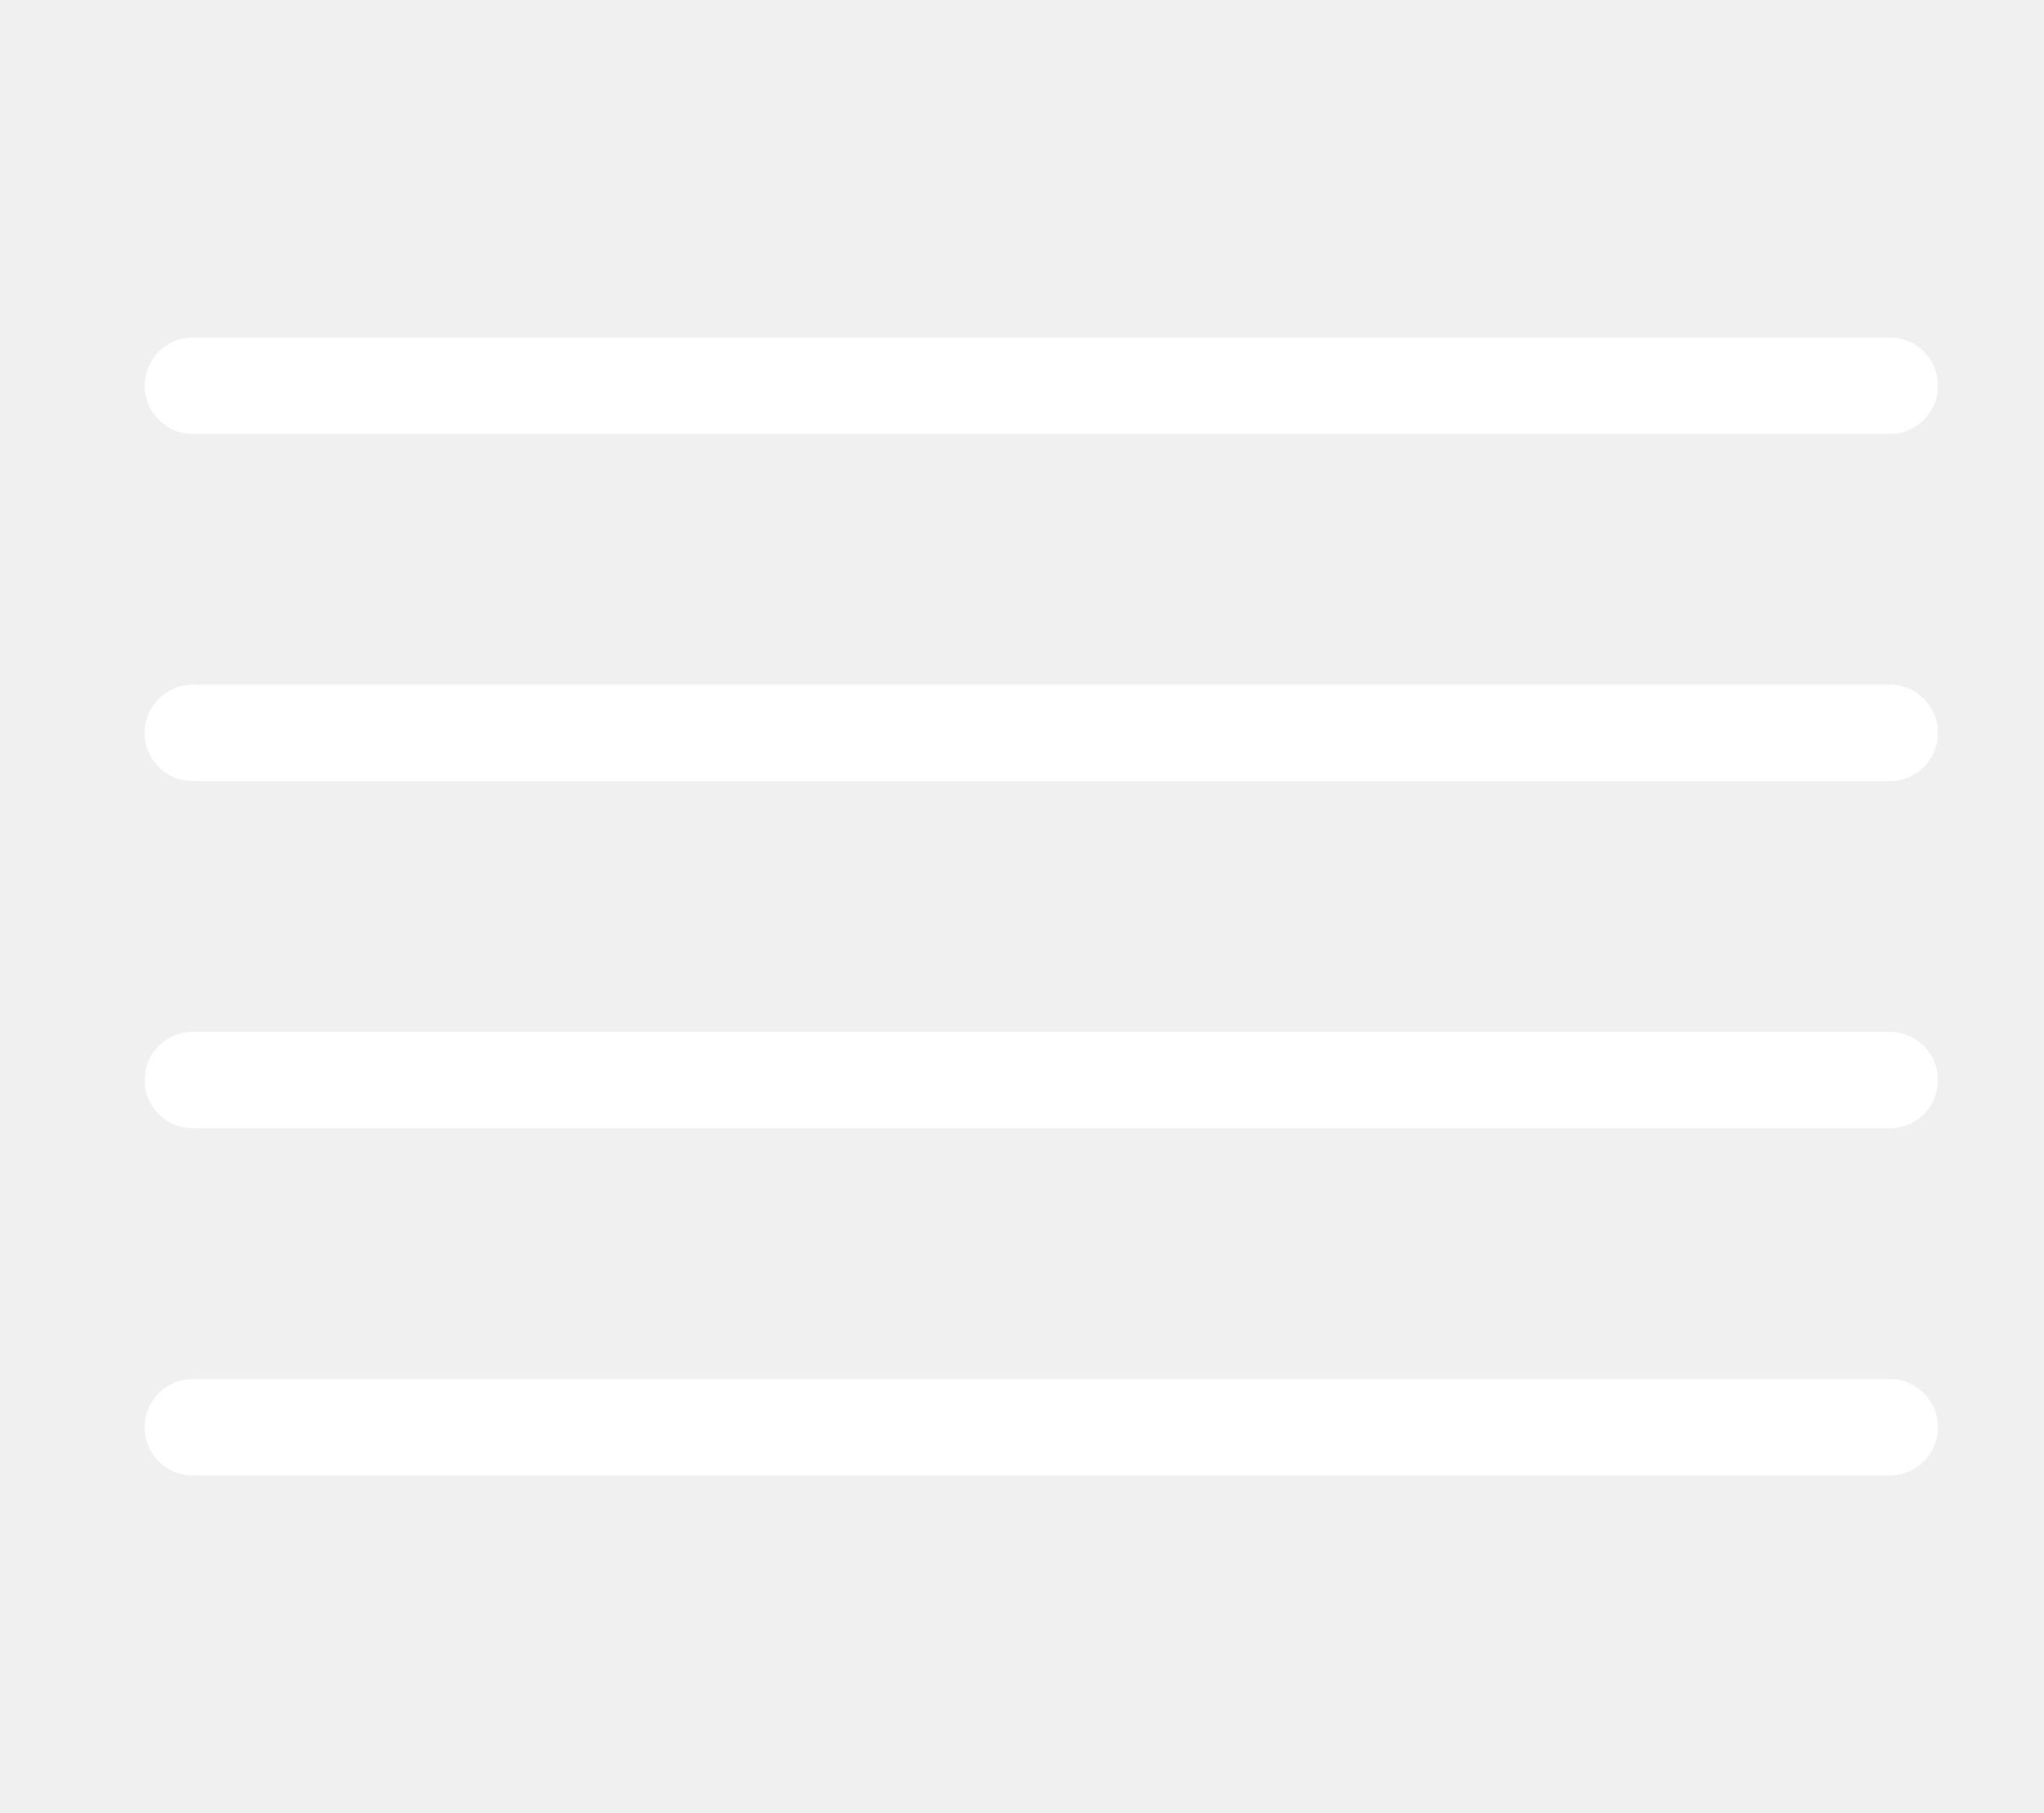
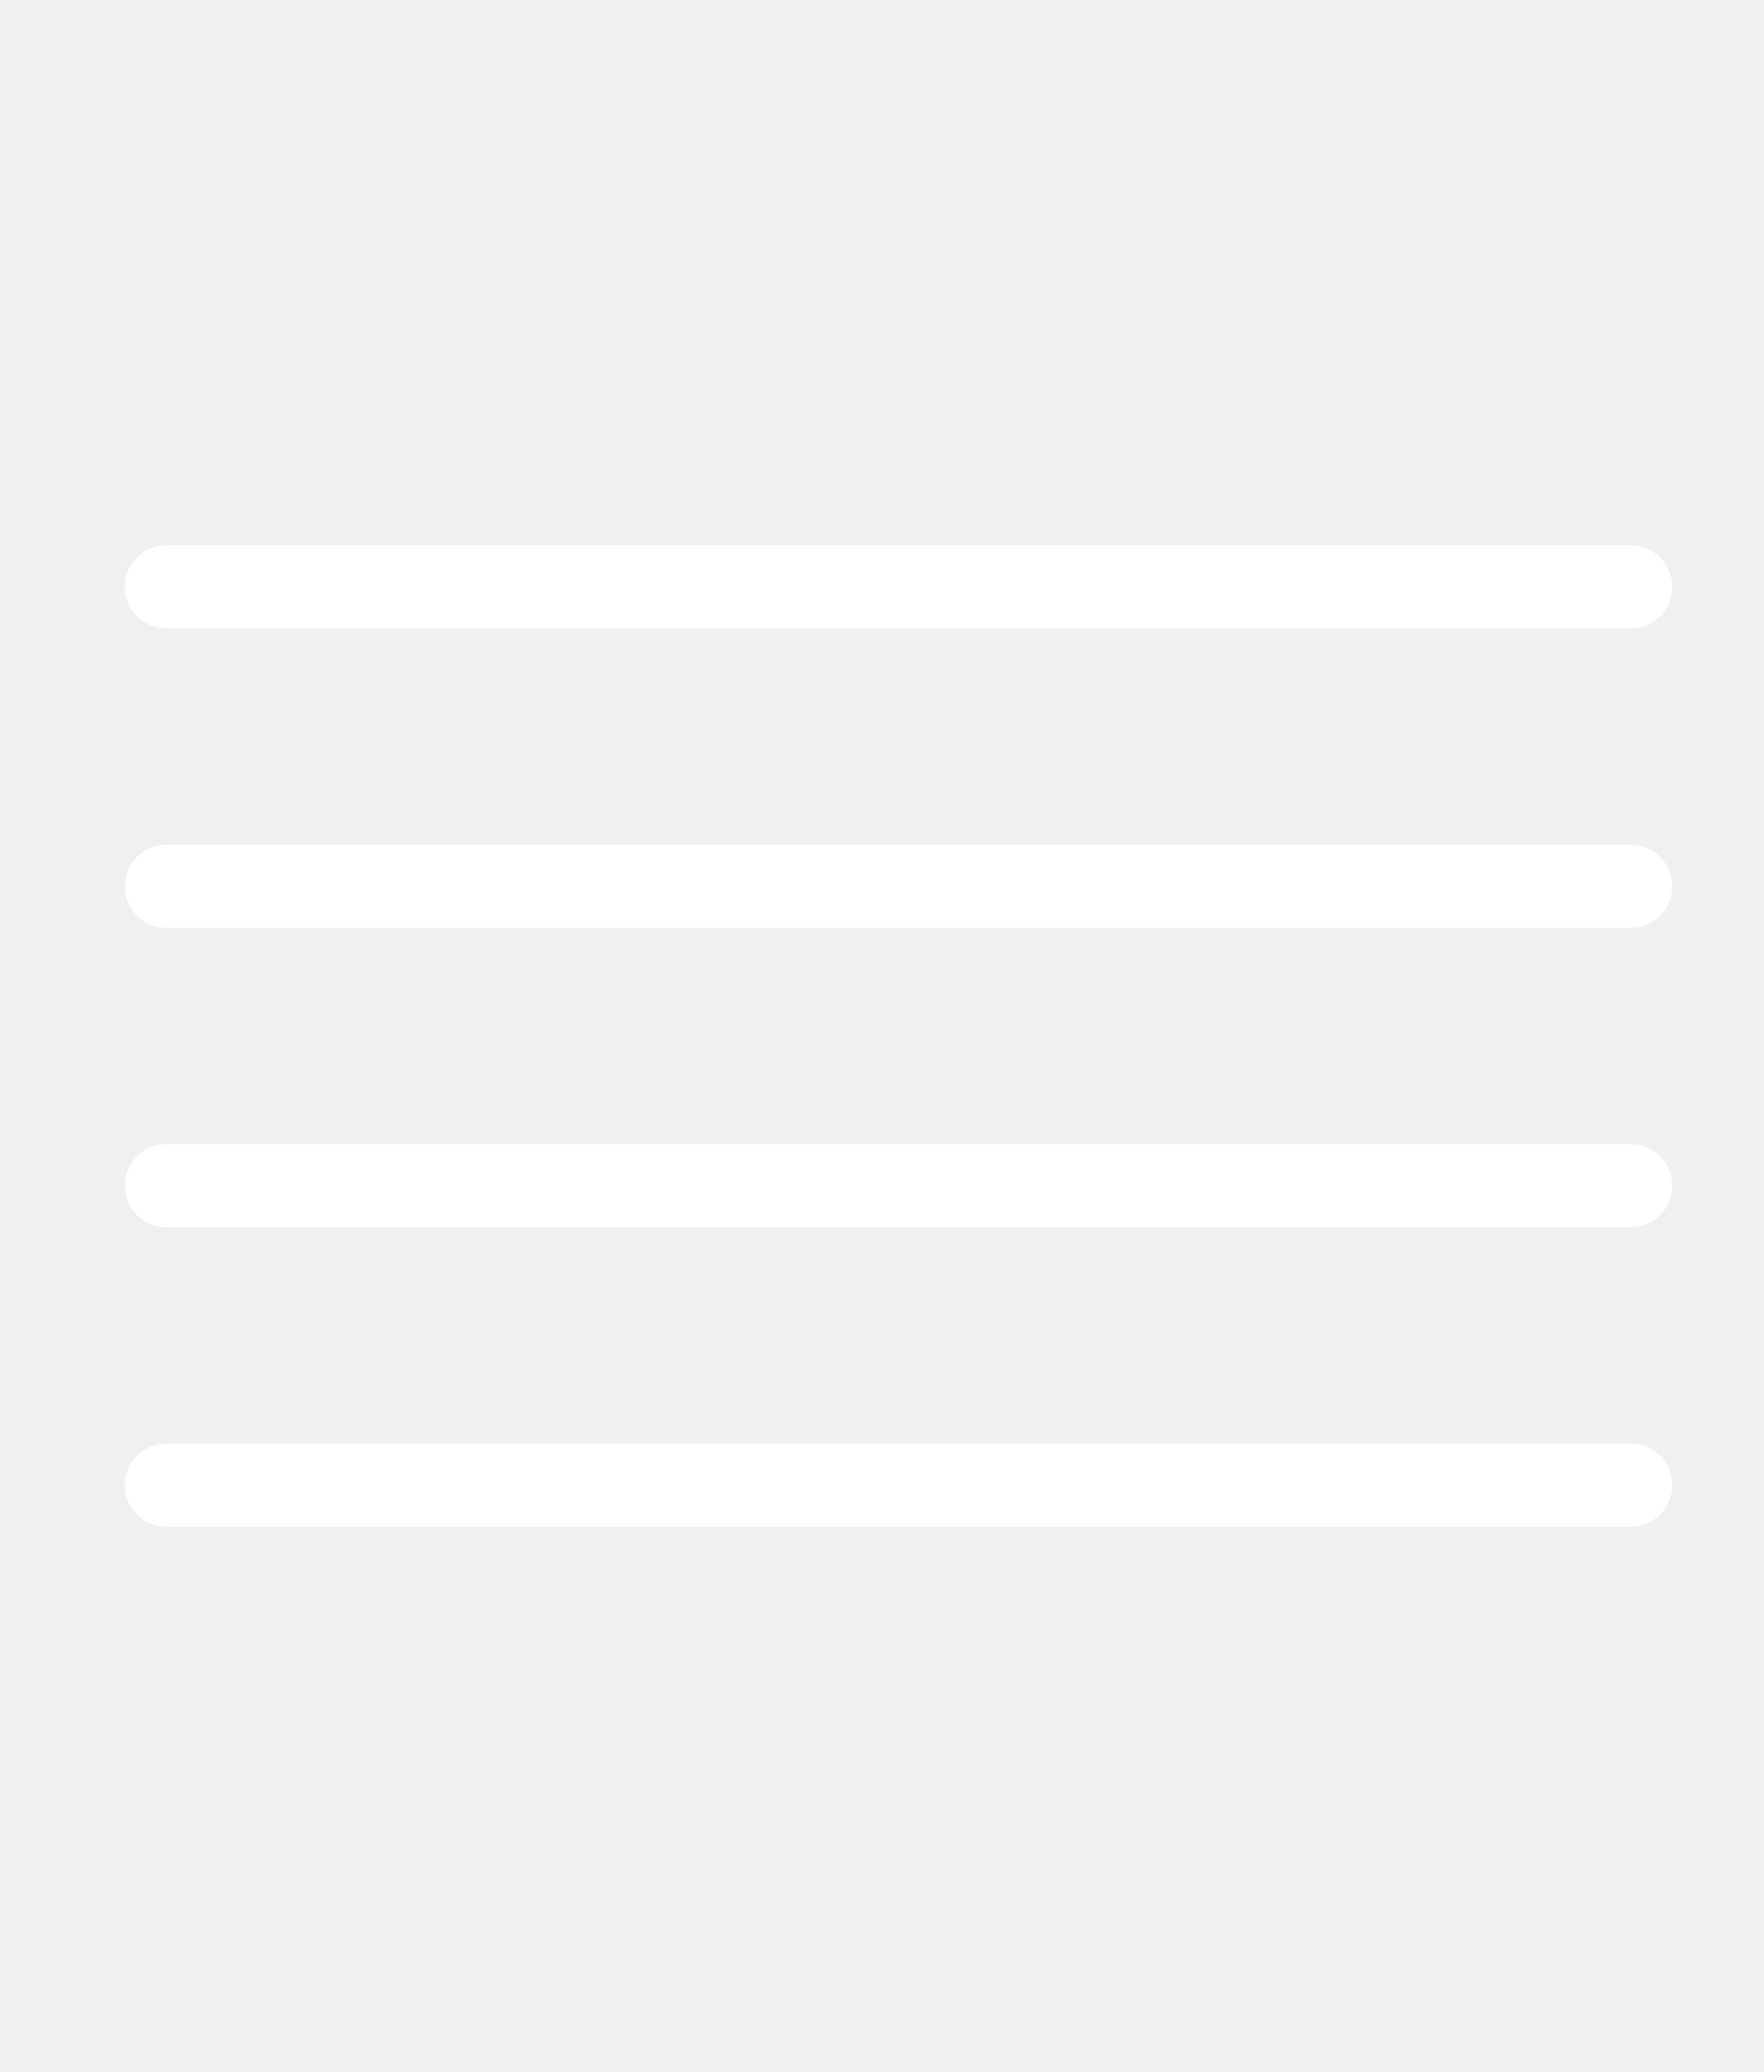
- <svg xmlns="http://www.w3.org/2000/svg" width="53" height="47" viewBox="0 0 53 47" fill="none">
+ <svg xmlns="http://www.w3.org/2000/svg" width="40" height="47" viewBox="0 0 53 47" fill="none">
  <path d="M5 10H49" stroke="white" stroke-width="2.5" stroke-linecap="round" />
  <path d="M5 19H49" stroke="white" stroke-width="2.5" stroke-linecap="round" />
  <path d="M5 28H49" stroke="white" stroke-width="2.5" stroke-linecap="round" />
  <path d="M5 37H49" stroke="white" stroke-width="2.5" stroke-linecap="round" />
</svg>
